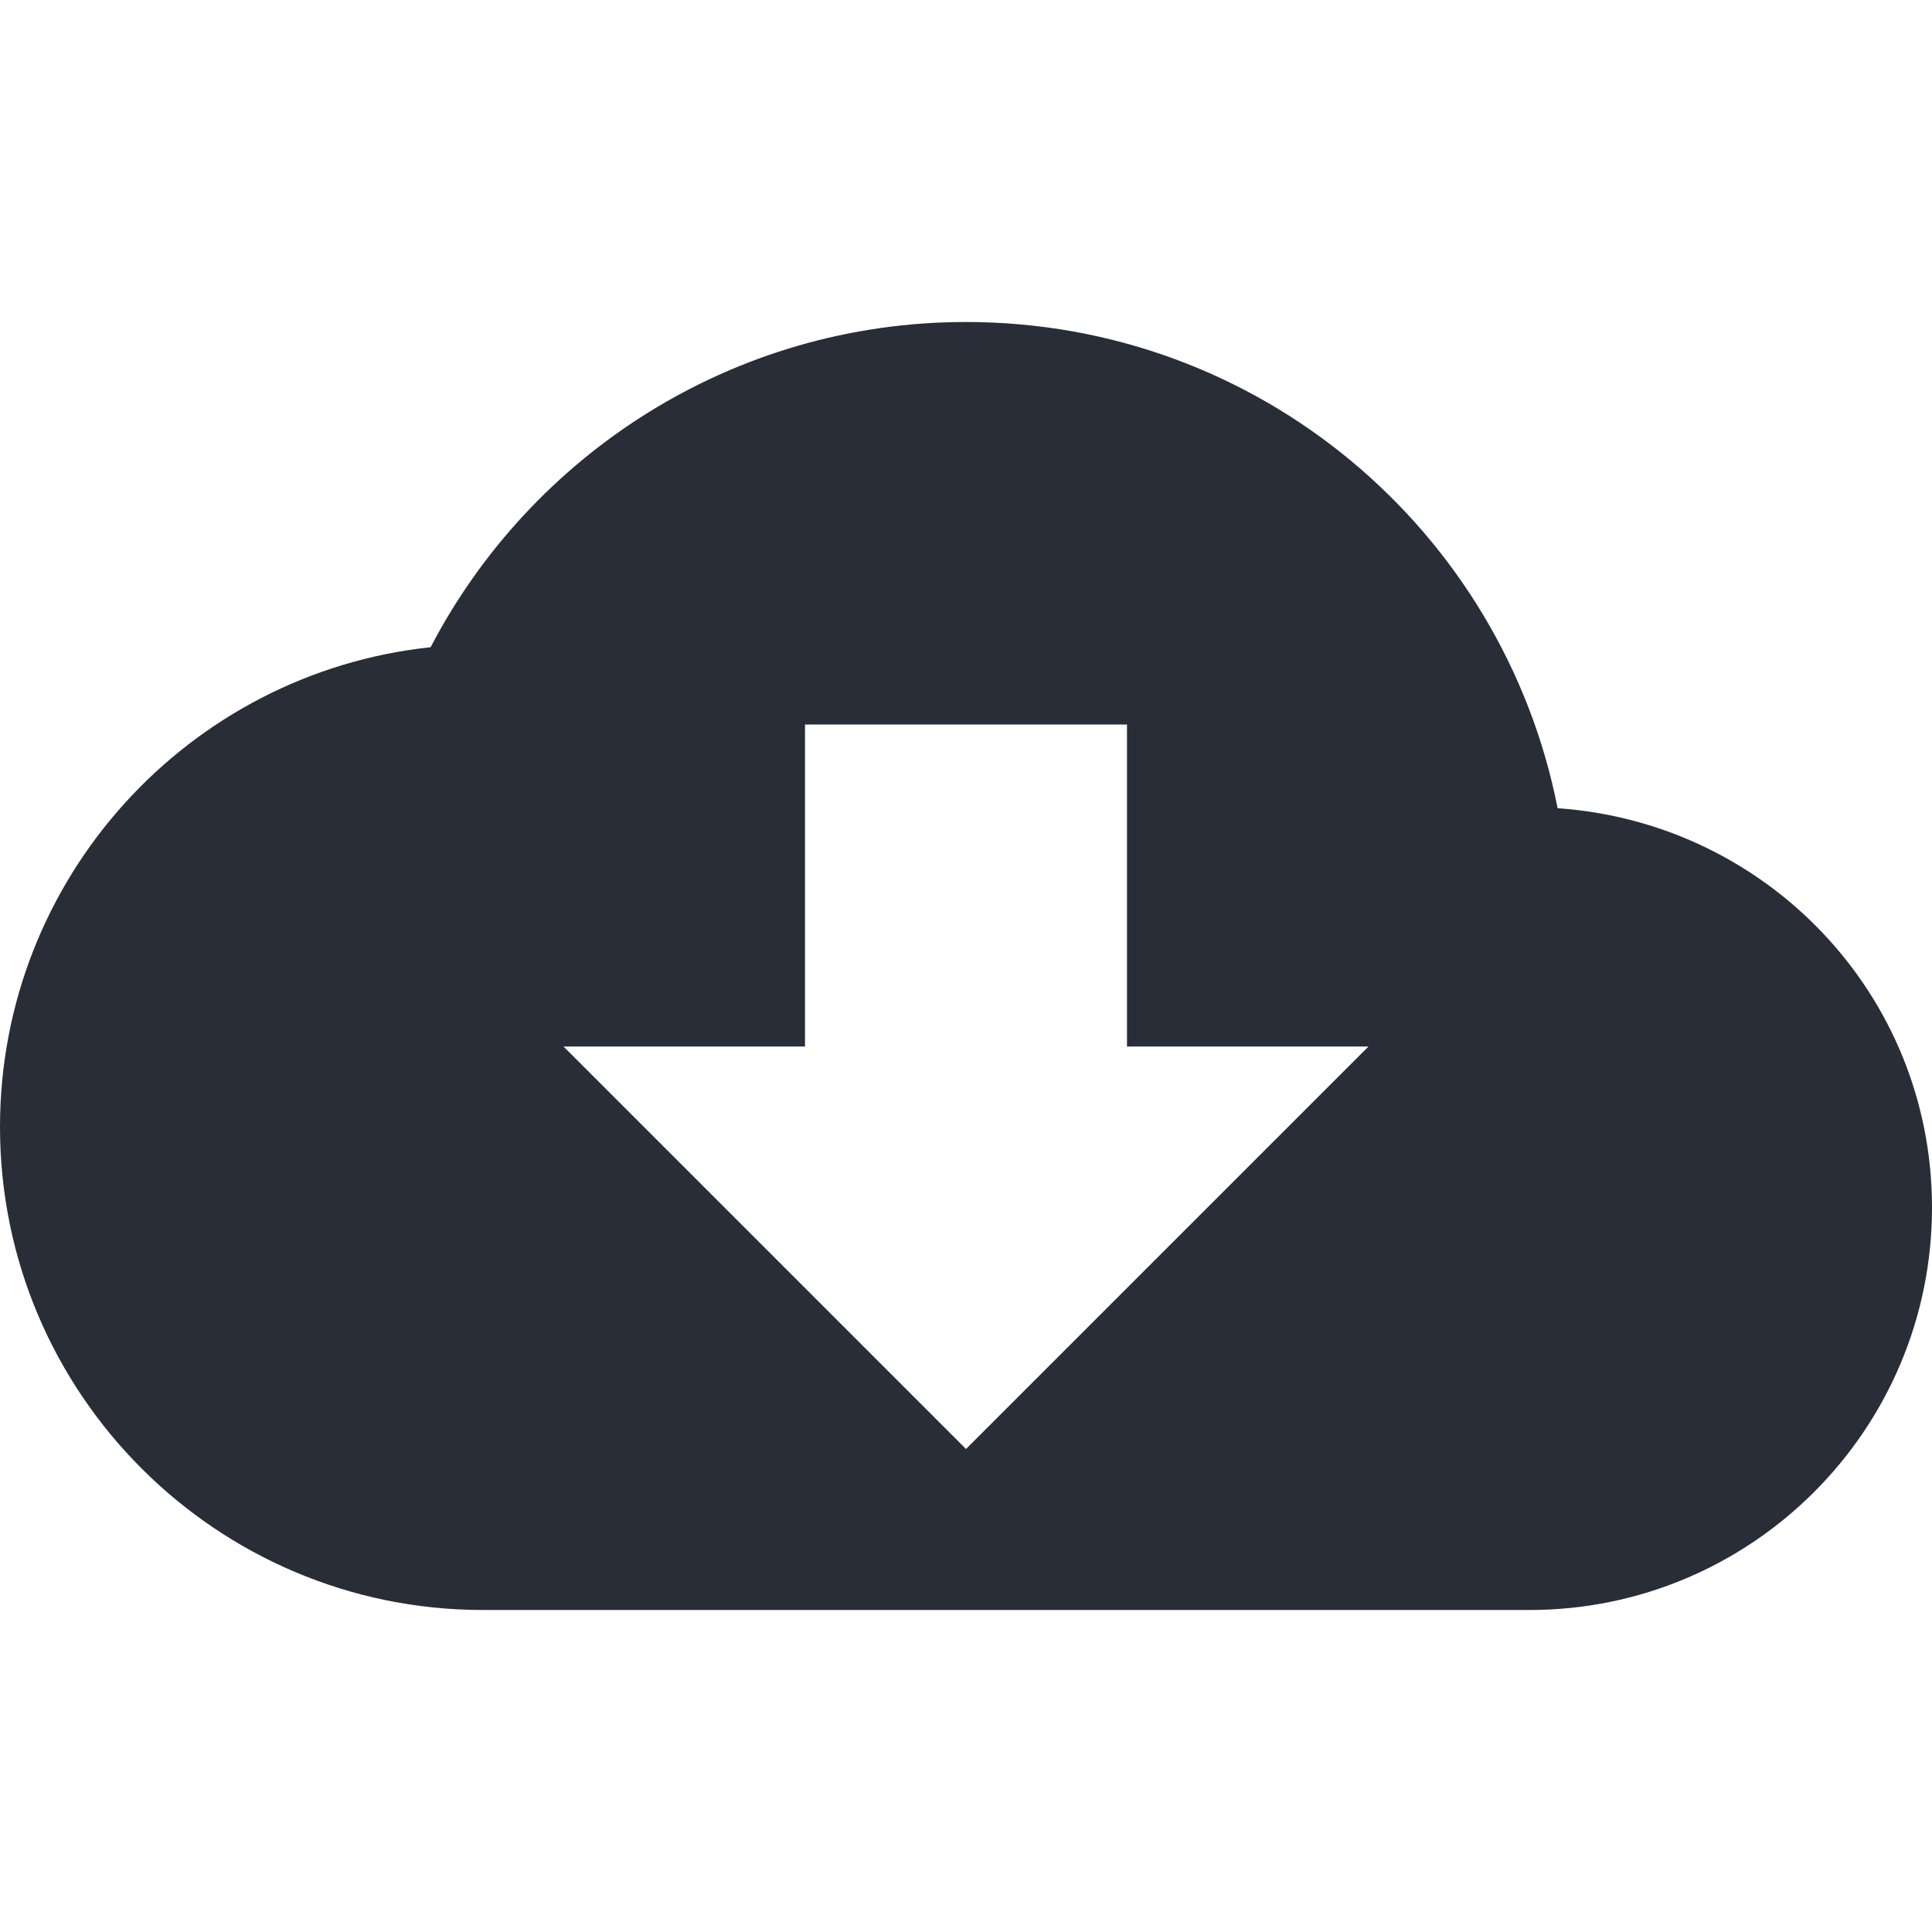
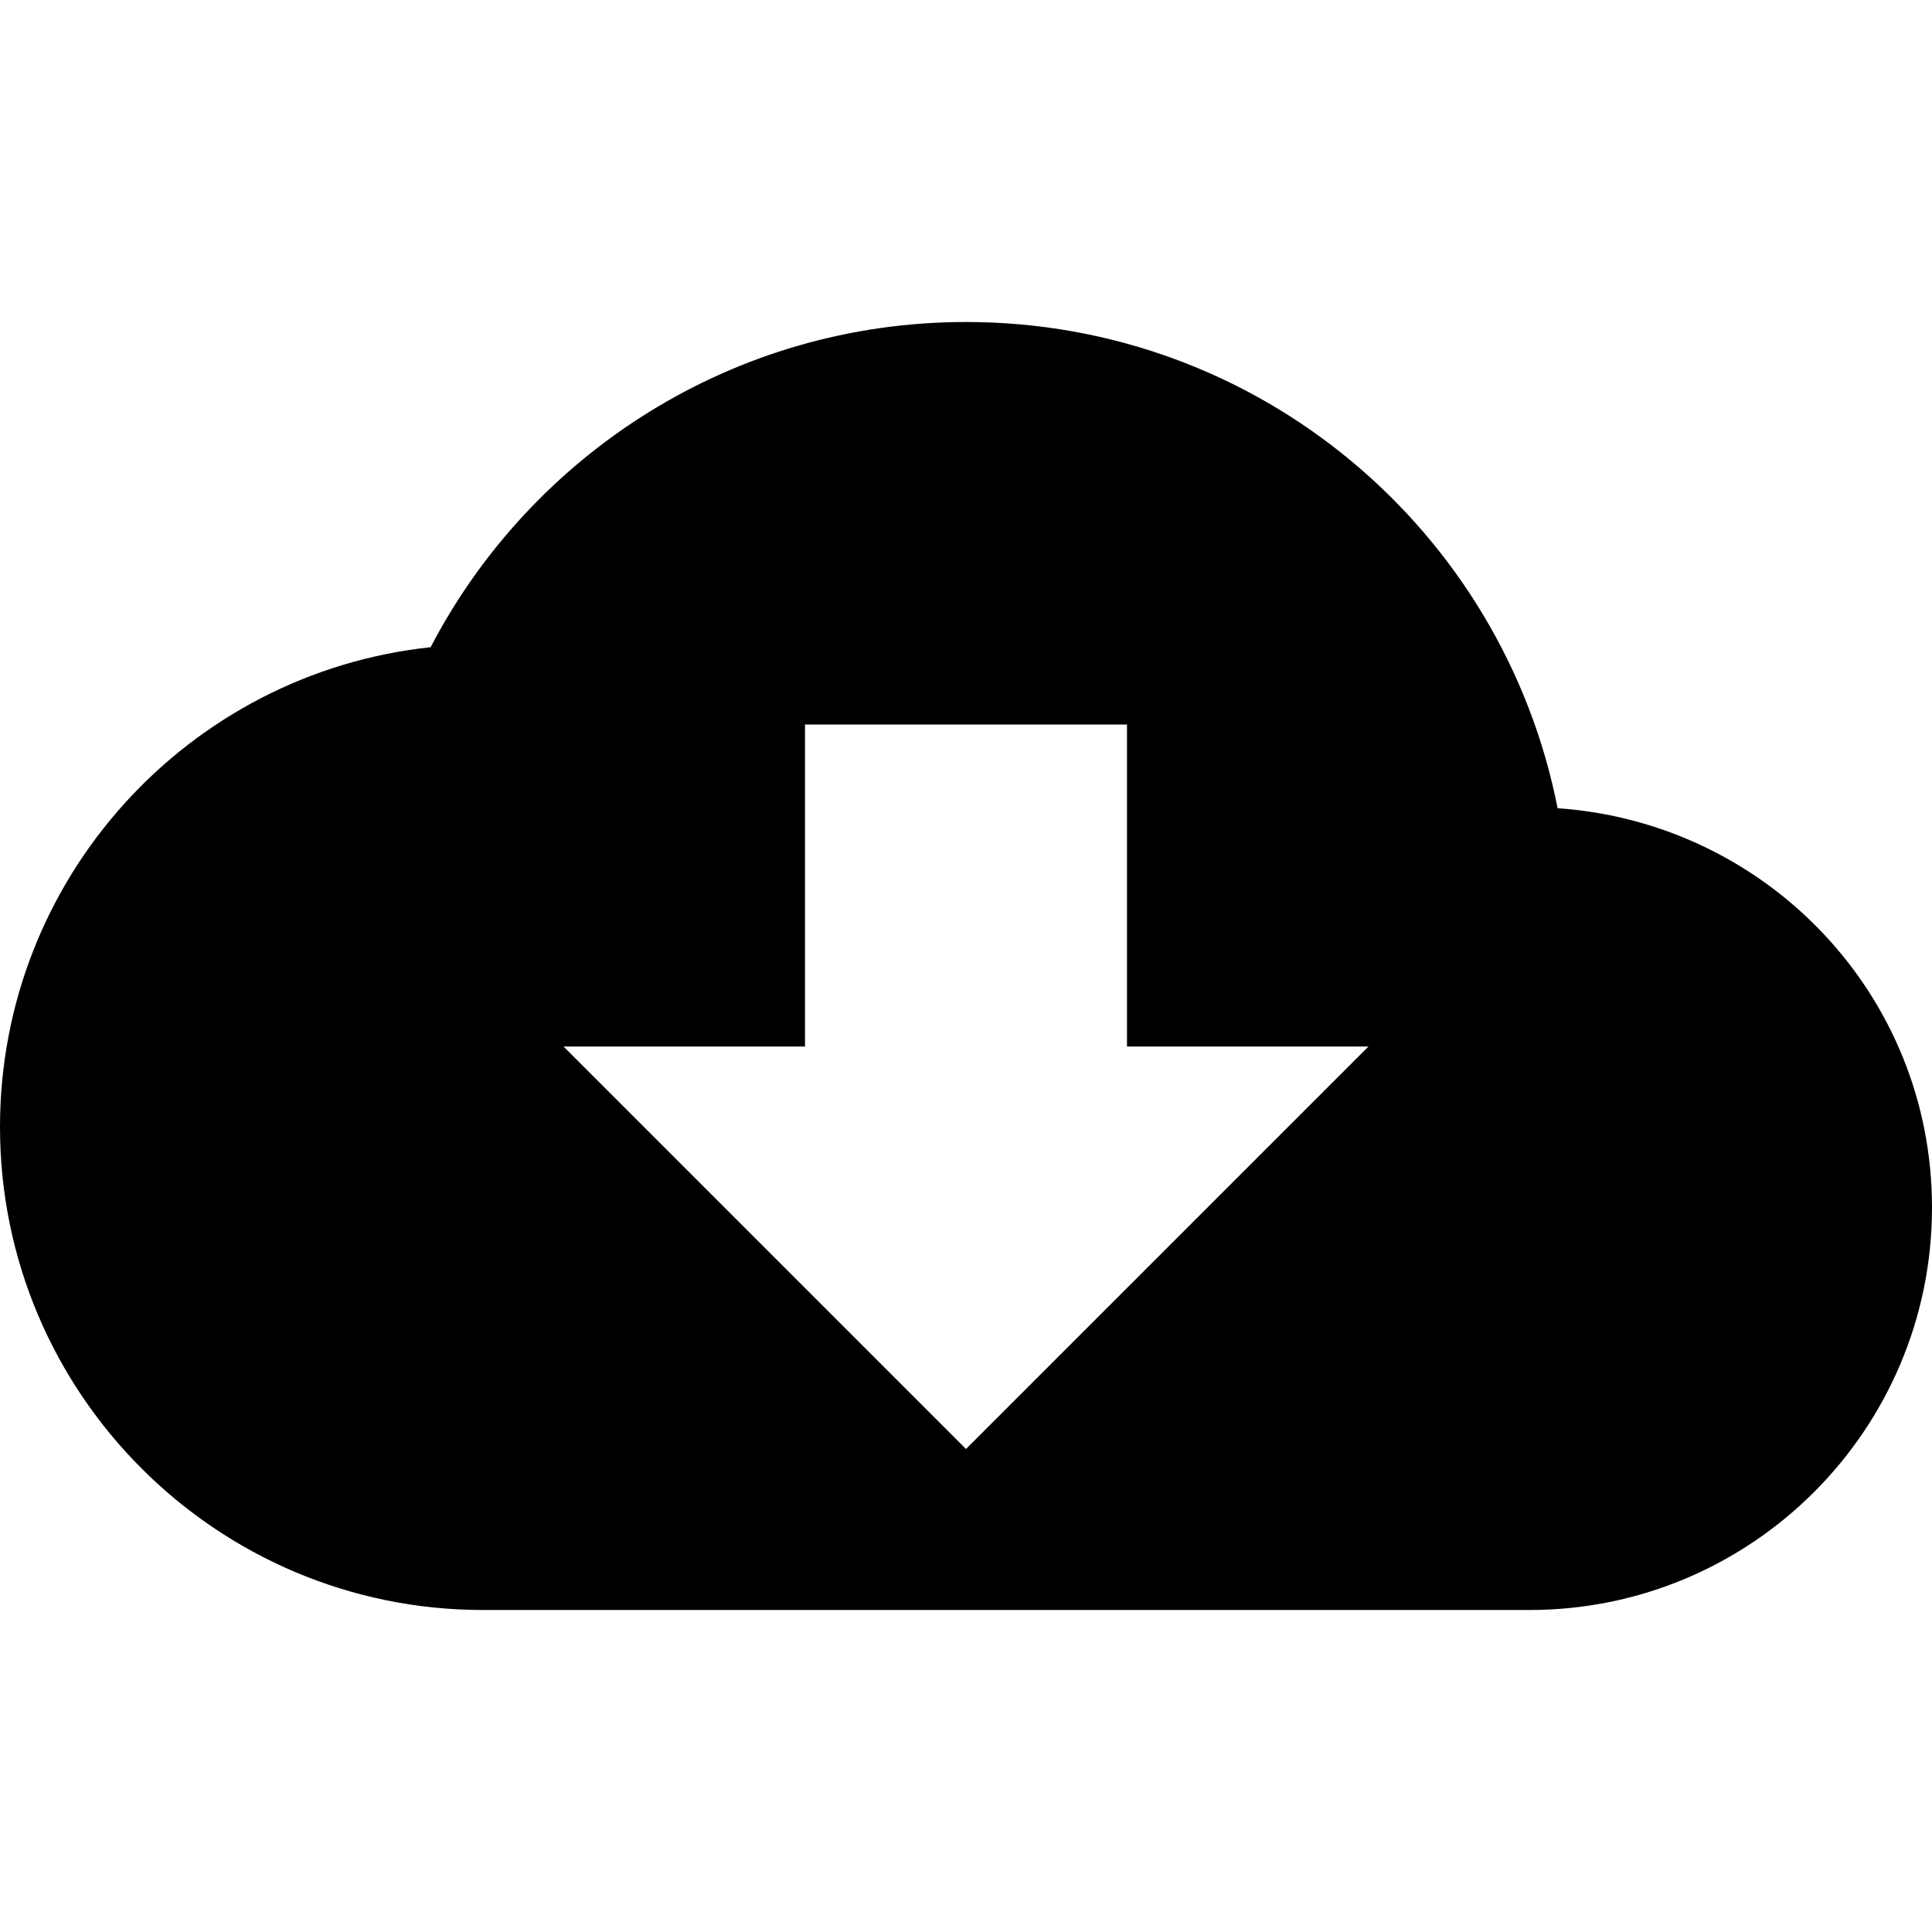
<svg xmlns="http://www.w3.org/2000/svg" width="32px" height="32px" viewBox="0 0 18 12" version="1.1">
  <defs />
  <g id="Page-1" stroke="none" stroke-width="1" fill="none" fill-rule="evenodd">
-     <g id="02-KSG-icons" transform="translate(-341, -440)" fill="#282D38">
+     <g id="02-KSG-icons" transform="translate(-341, -440)" fill="currentColor">
      <path d="M355.512,444.53 C355.002,441.942 352.73,440 350,440 C347.832,440 345.95,441.23 345.012,443.03 C342.755,443.27 341,445.183 341,447.5 C341,449.983 343.017,452 345.5,452 L355.25,452 C357.32,452 359,450.32 359,448.25 C359,446.27 357.462,444.665 355.512,444.53 L355.512,444.53 Z M353.75,446.75 L350,450.5 L346.25,446.75 L348.5,446.75 L348.5,443.75 L351.5,443.75 L351.5,446.75 L353.75,446.75 L353.75,446.75 Z" id="download-from-cloud" />
    </g>
  </g>
</svg>
